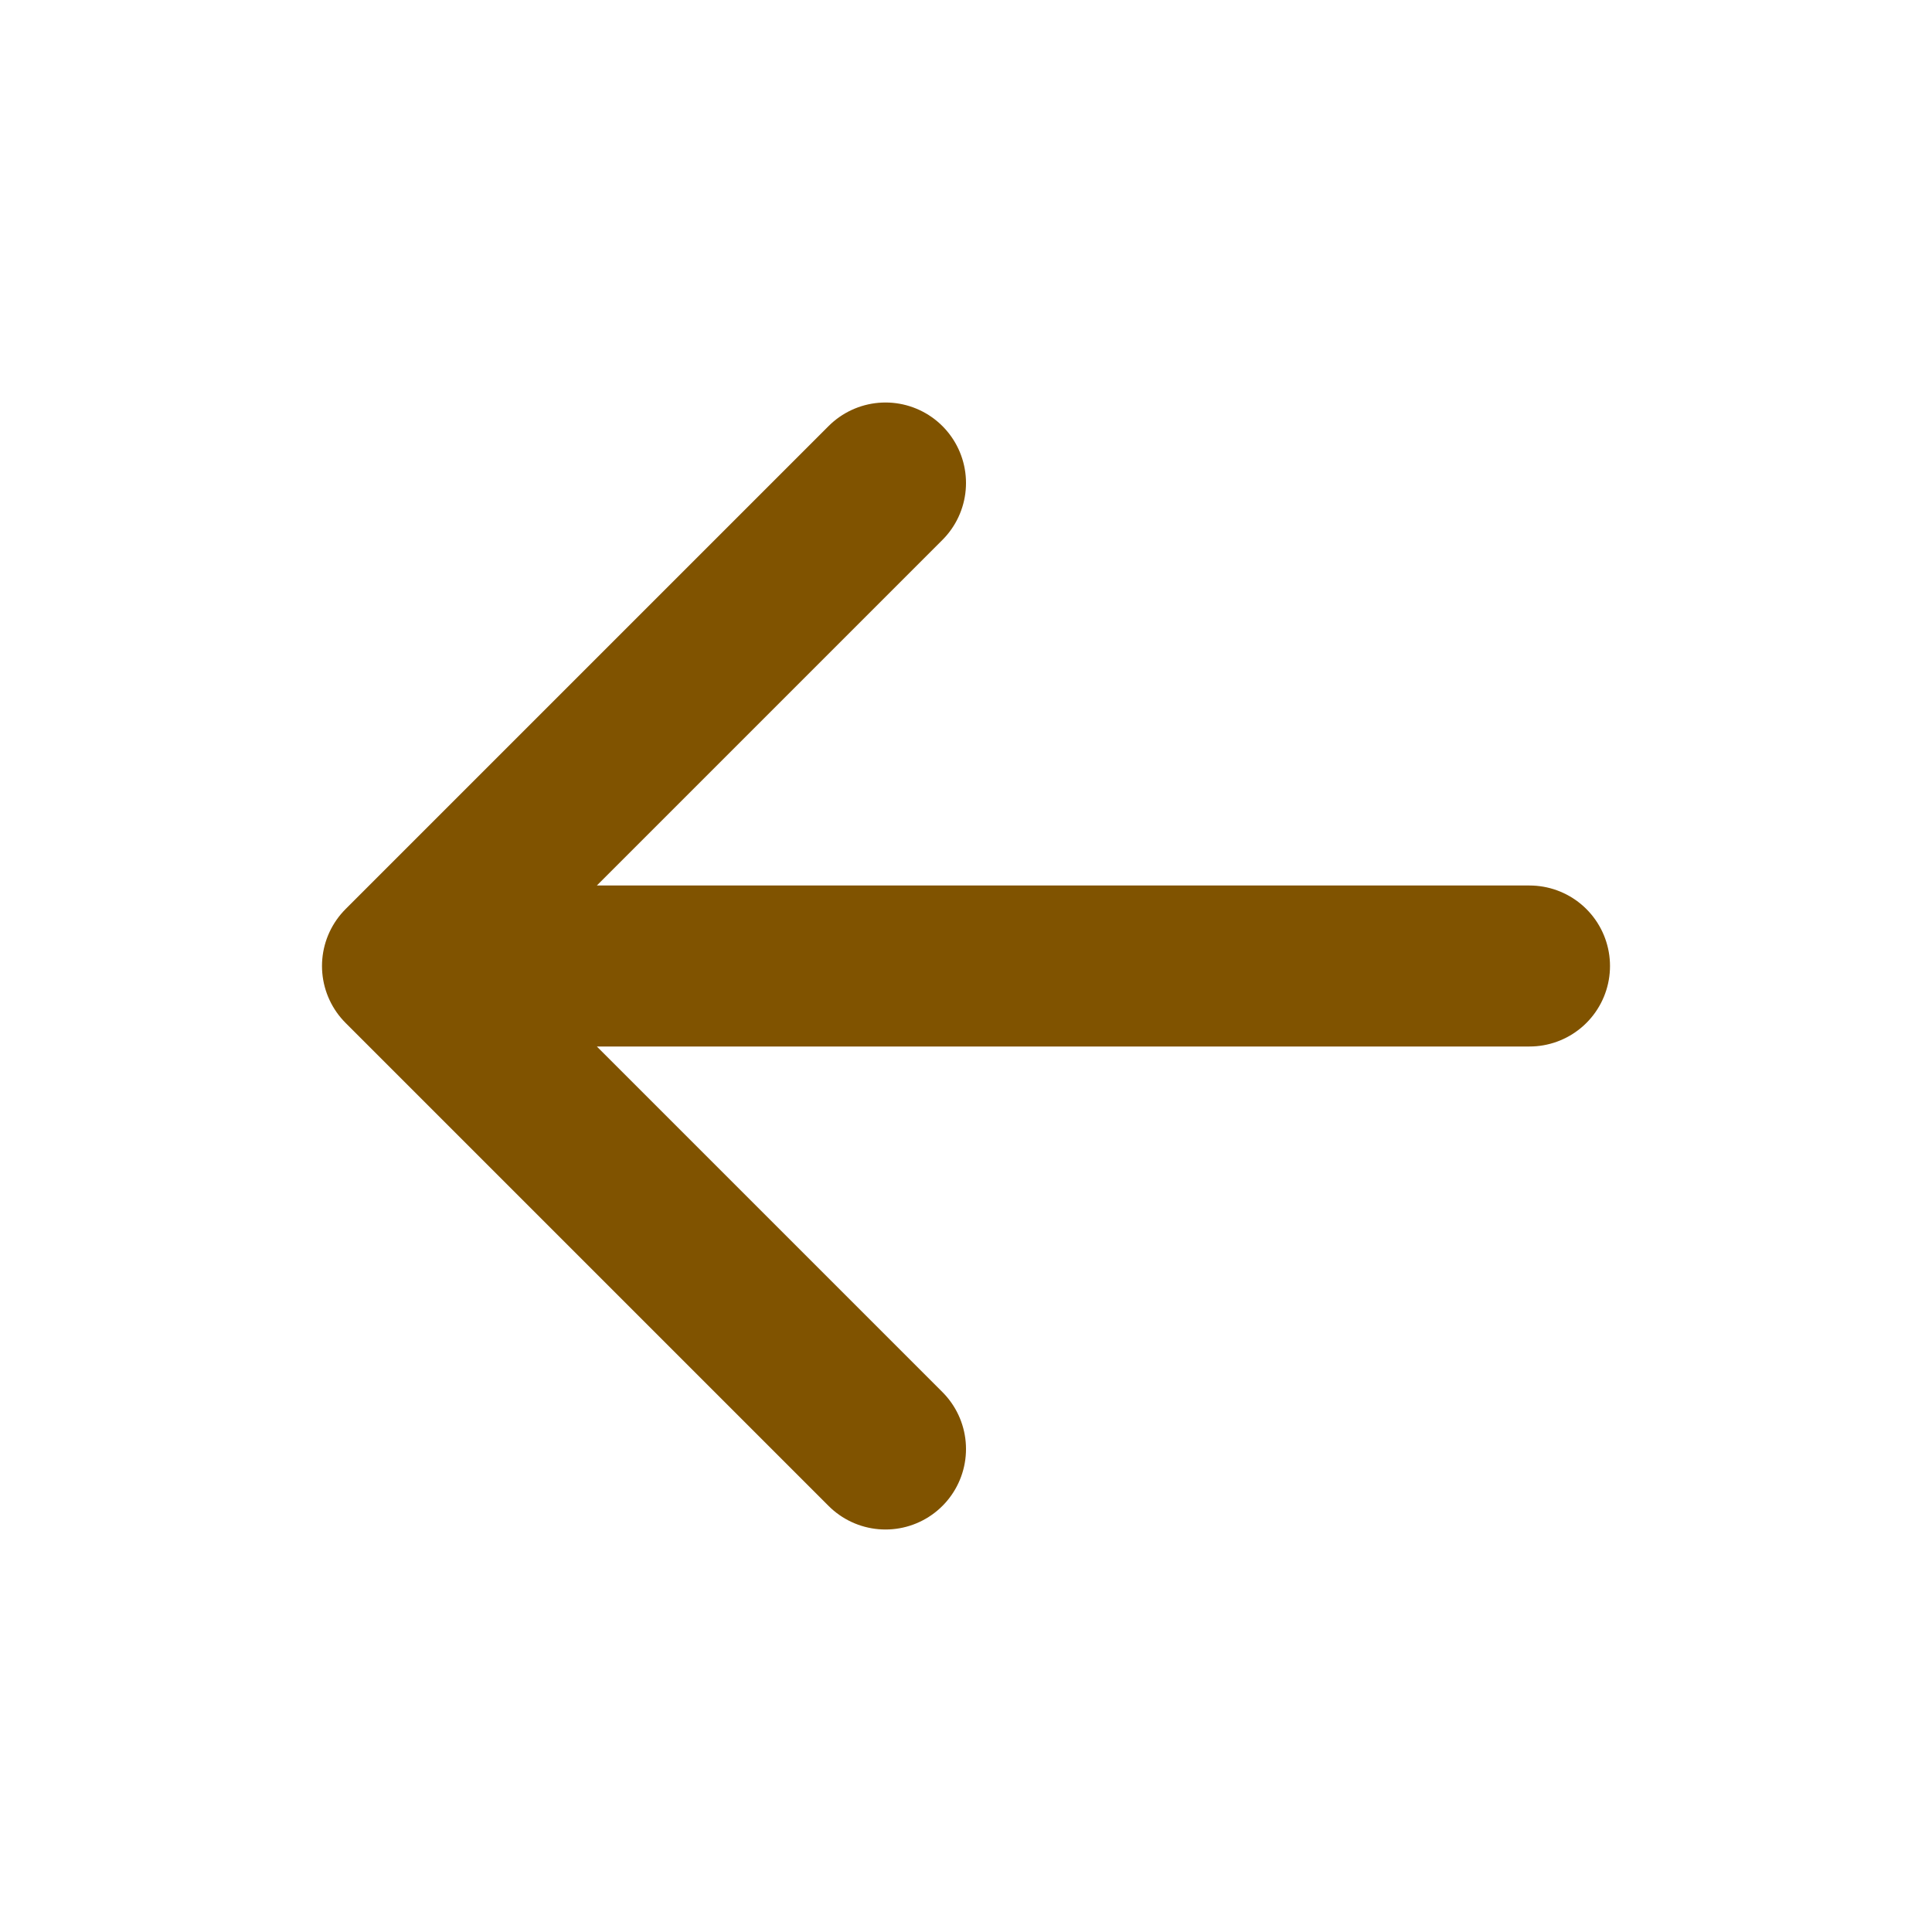
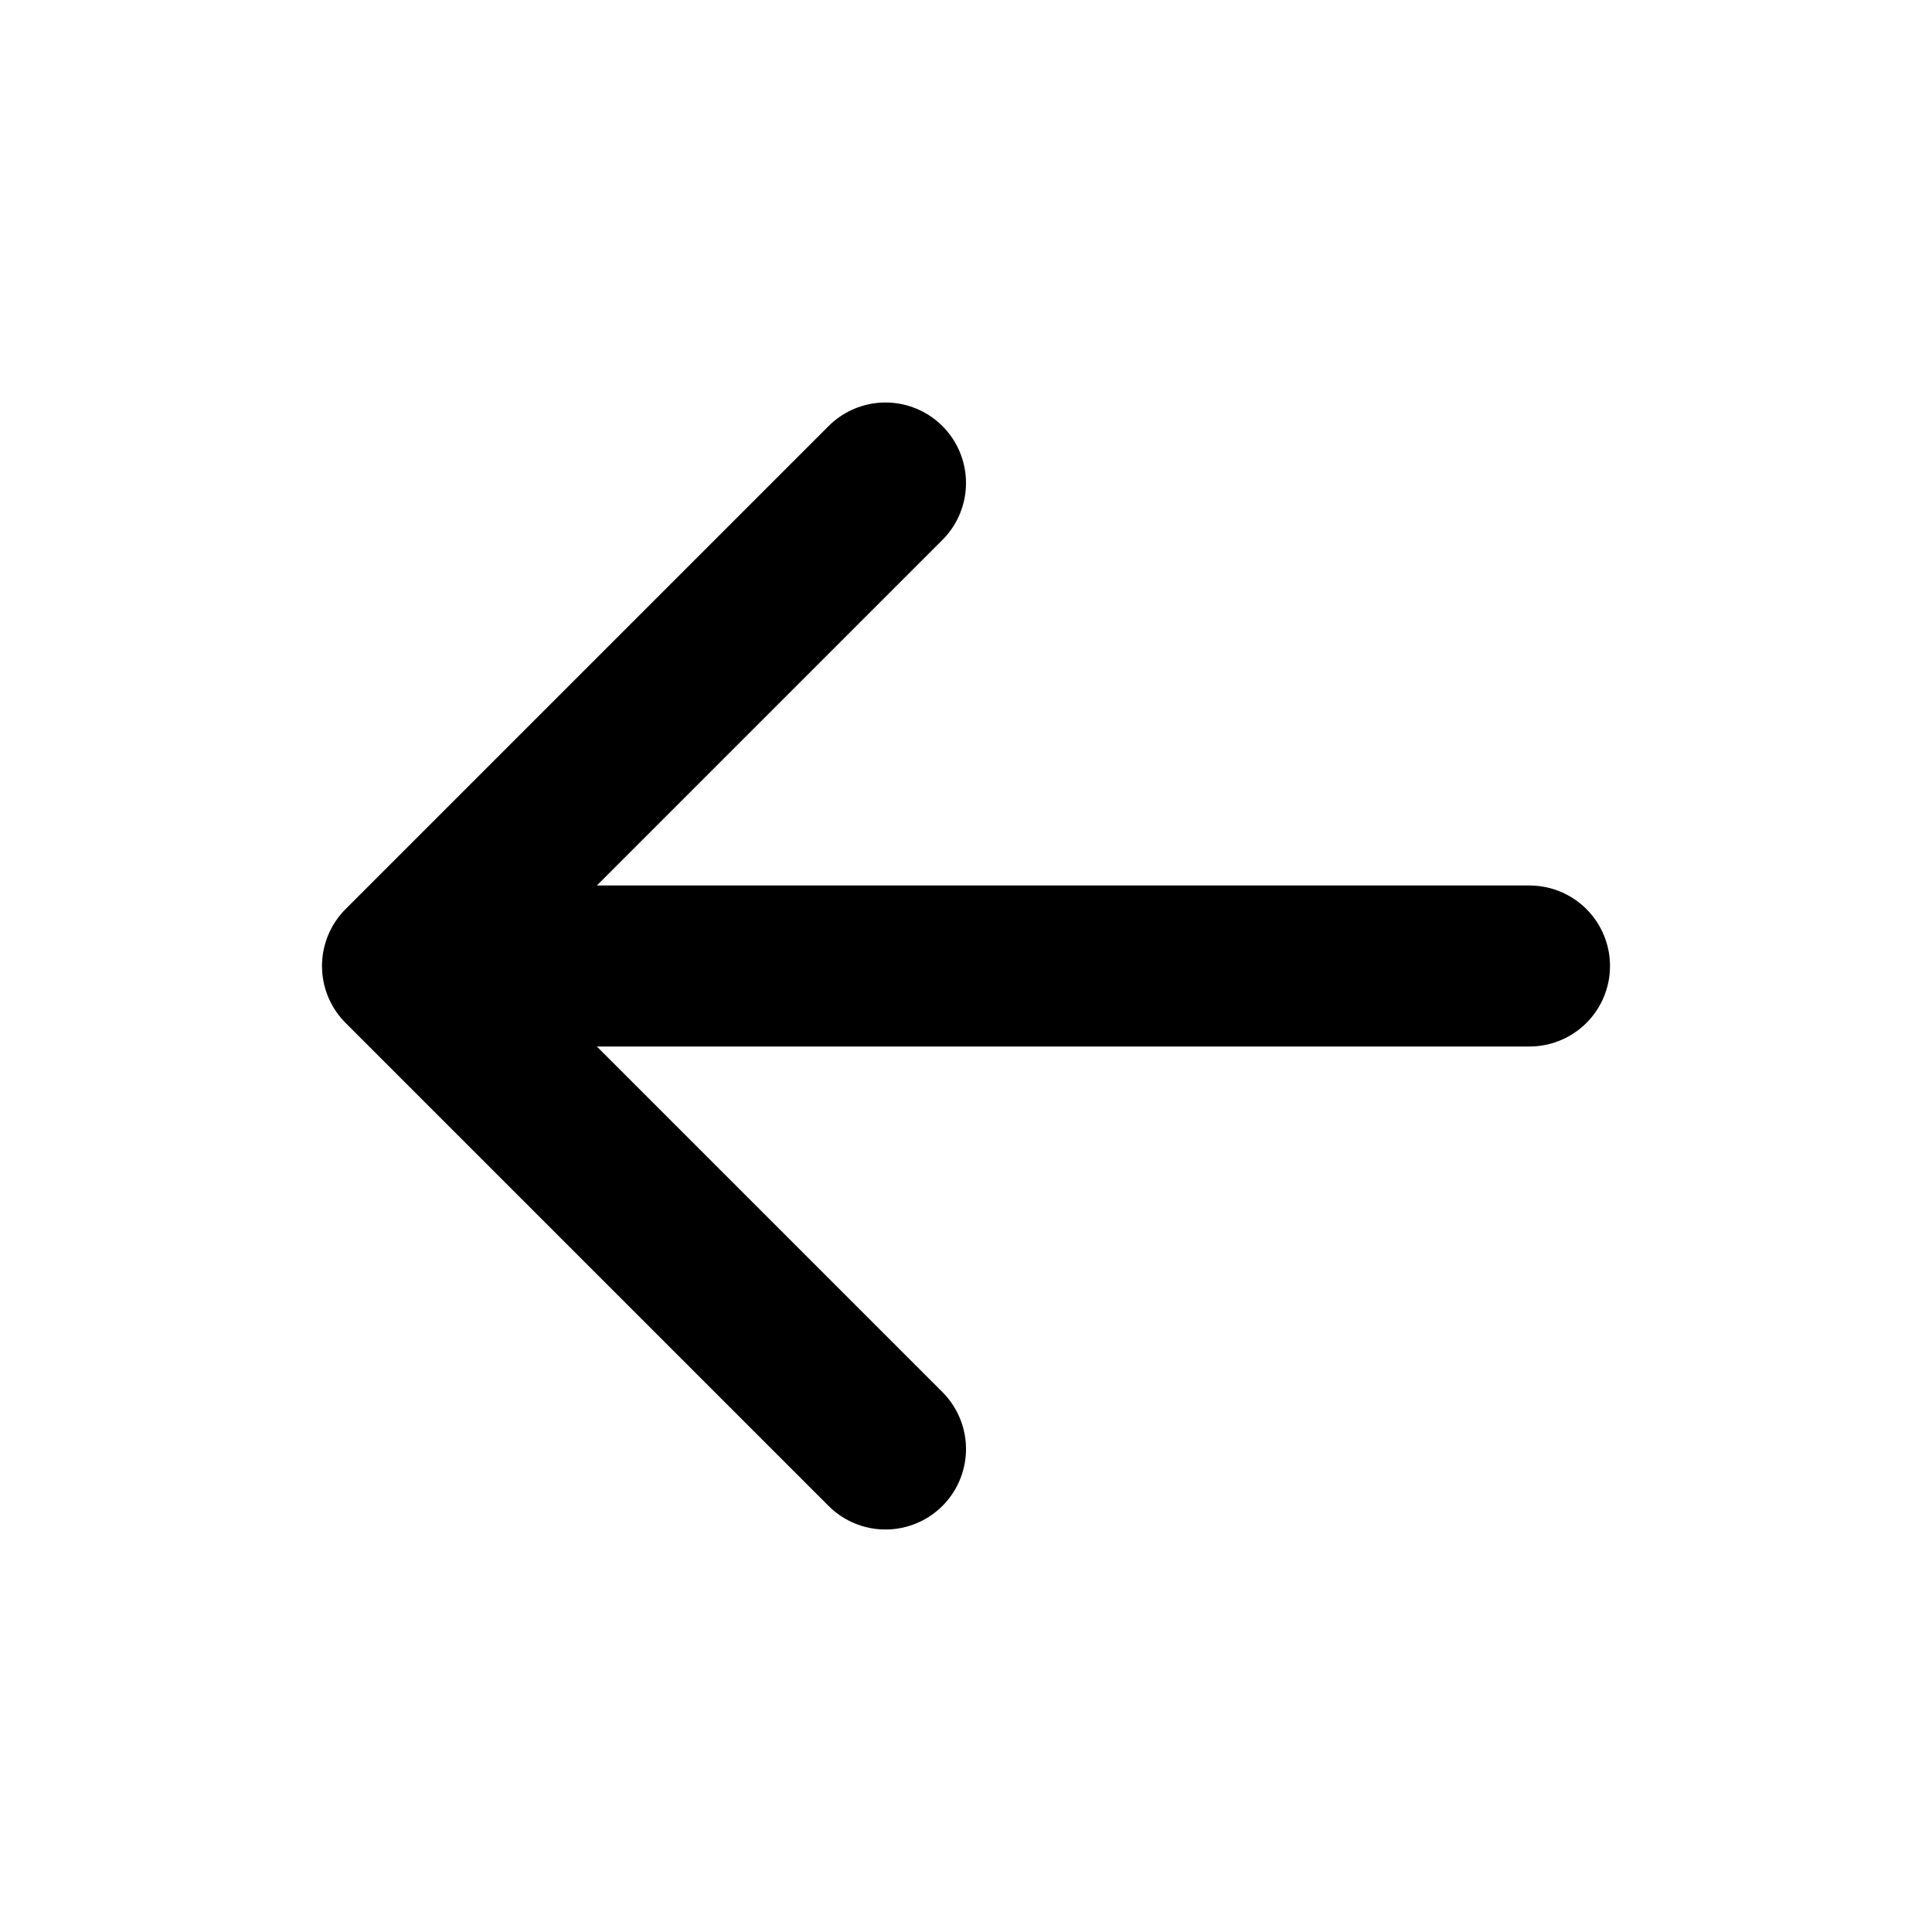
<svg xmlns="http://www.w3.org/2000/svg" width="800px" height="800px" viewBox="0 0 24 24" fill="none">
-   <path d="M11 6L5 12M5 12L11 18M5 12H19" stroke="#805300" stroke-width="2" stroke-linecap="round" stroke-linejoin="round" />
+   <path d="M11 6L5 12M5 12L11 18M5 12H19" stroke="#000" stroke-width="2" stroke-linecap="round" stroke-linejoin="round" />
</svg>
